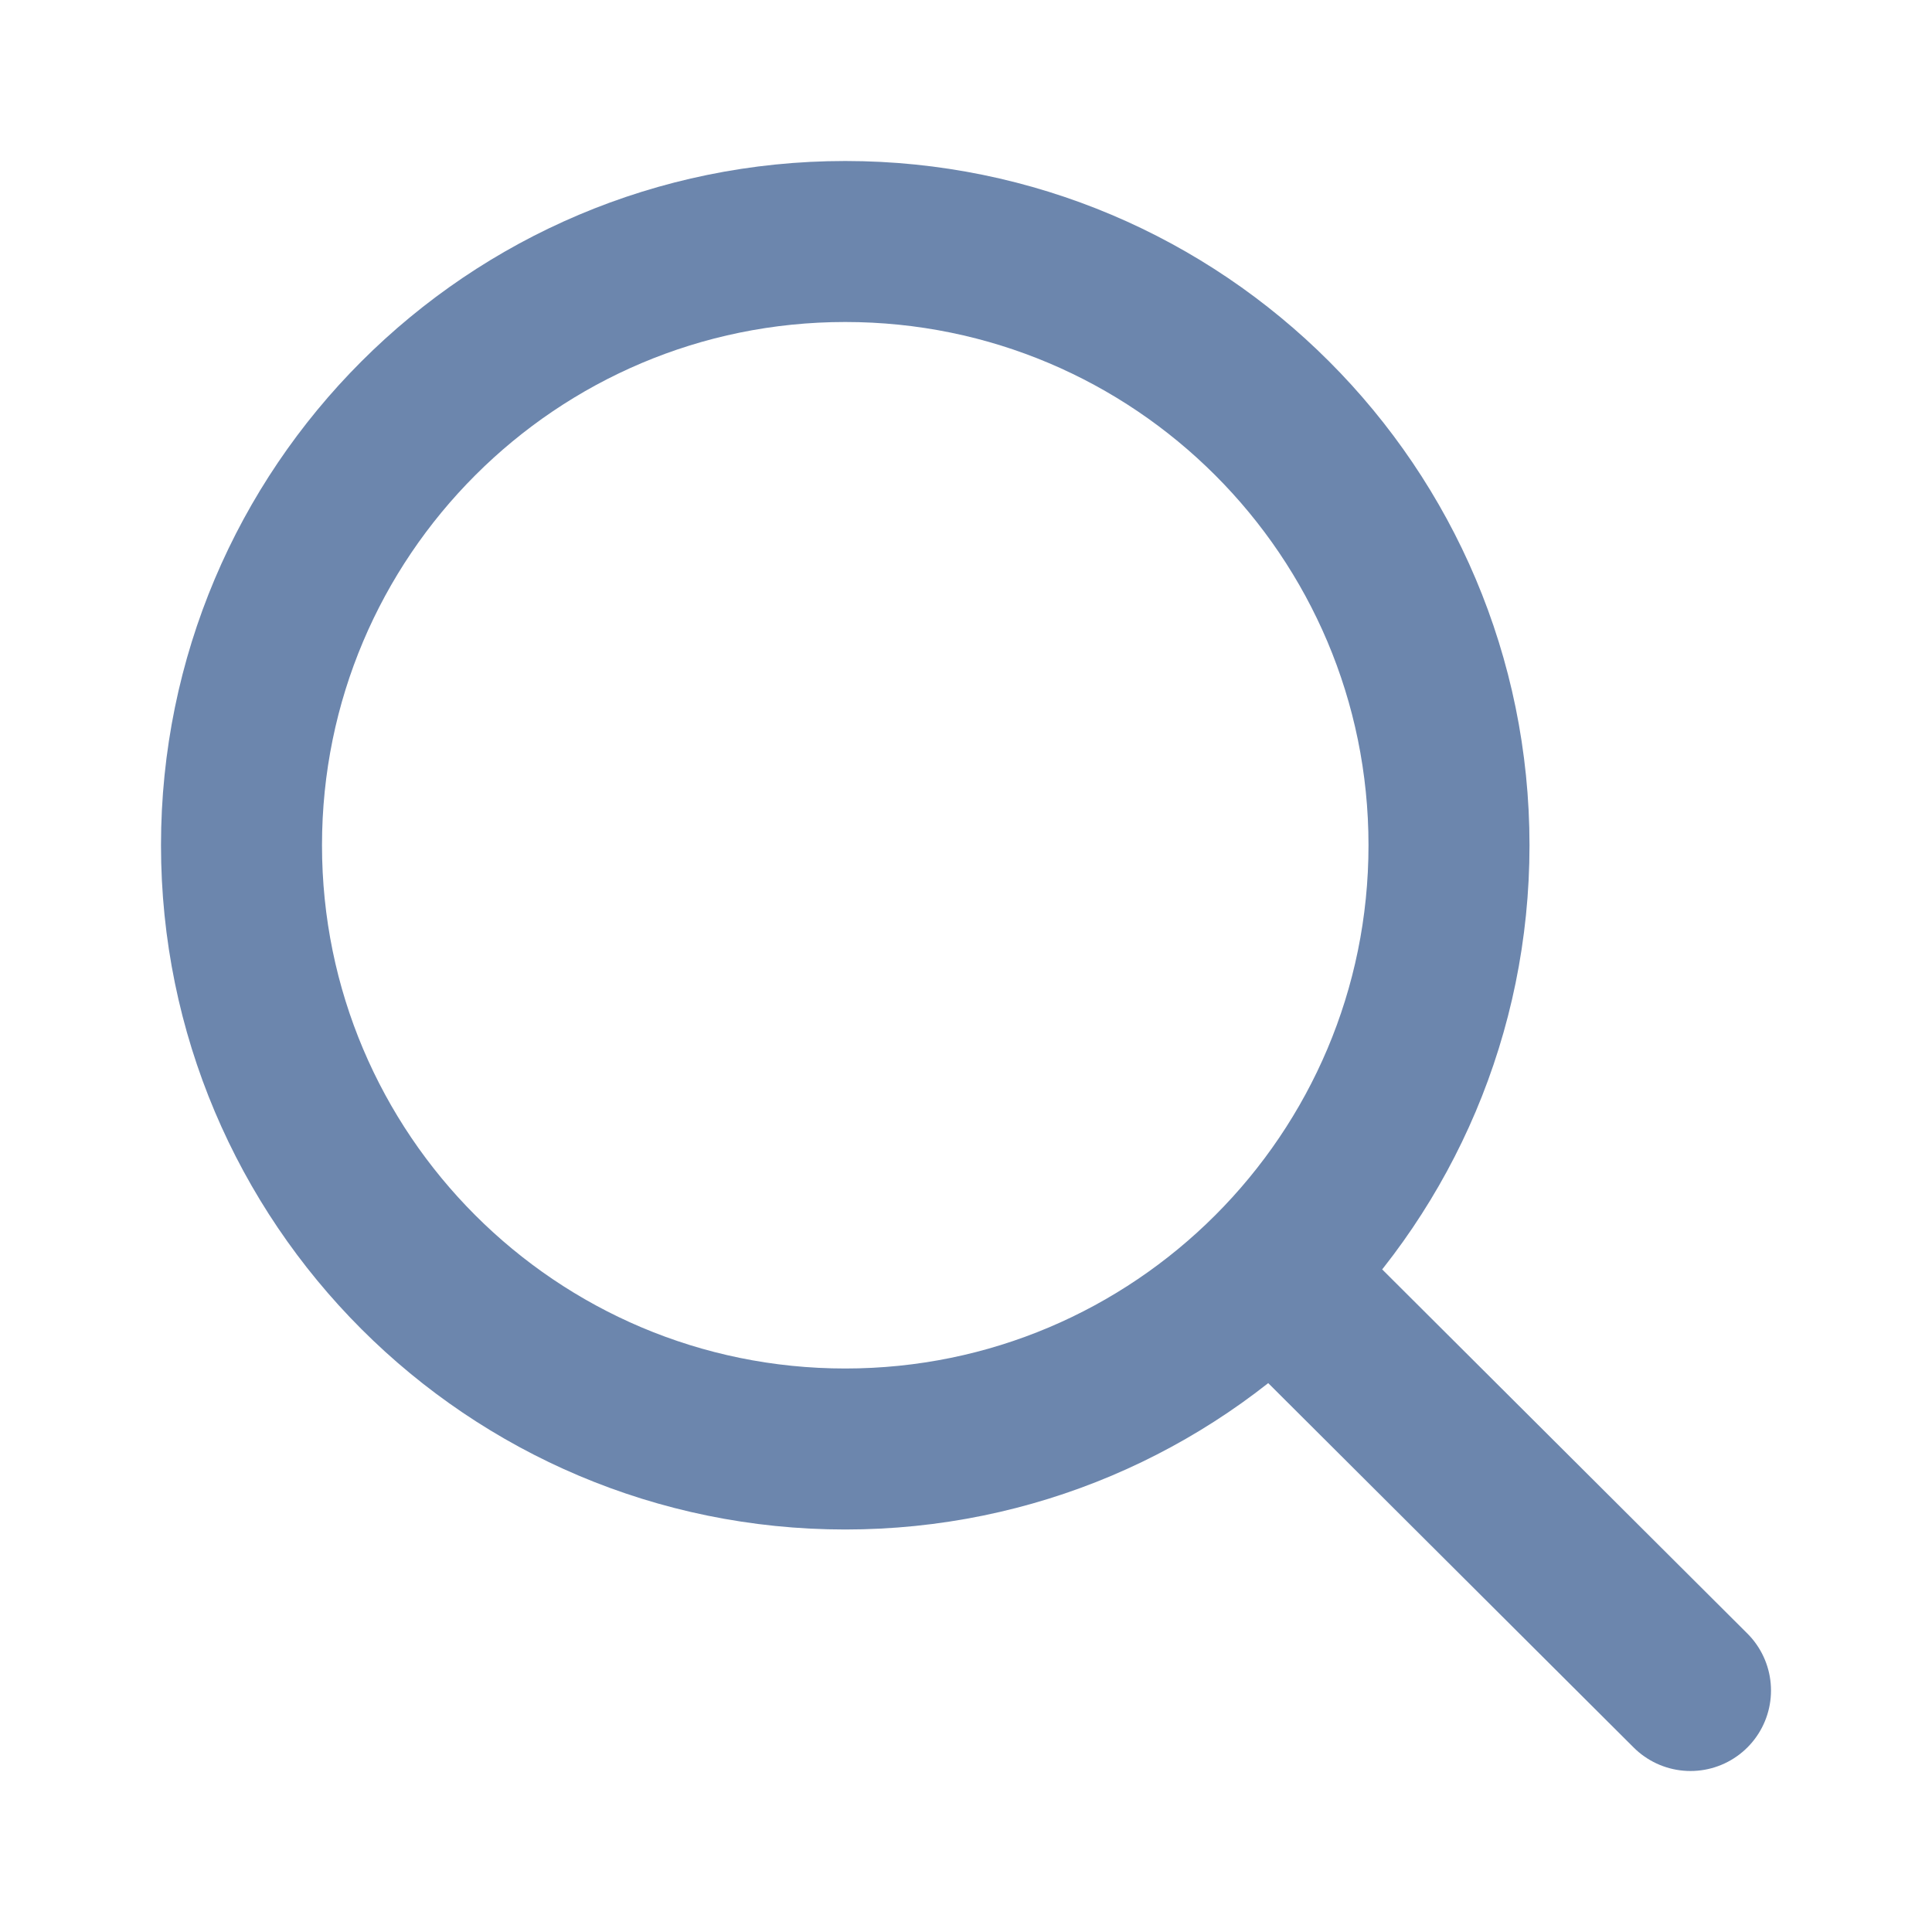
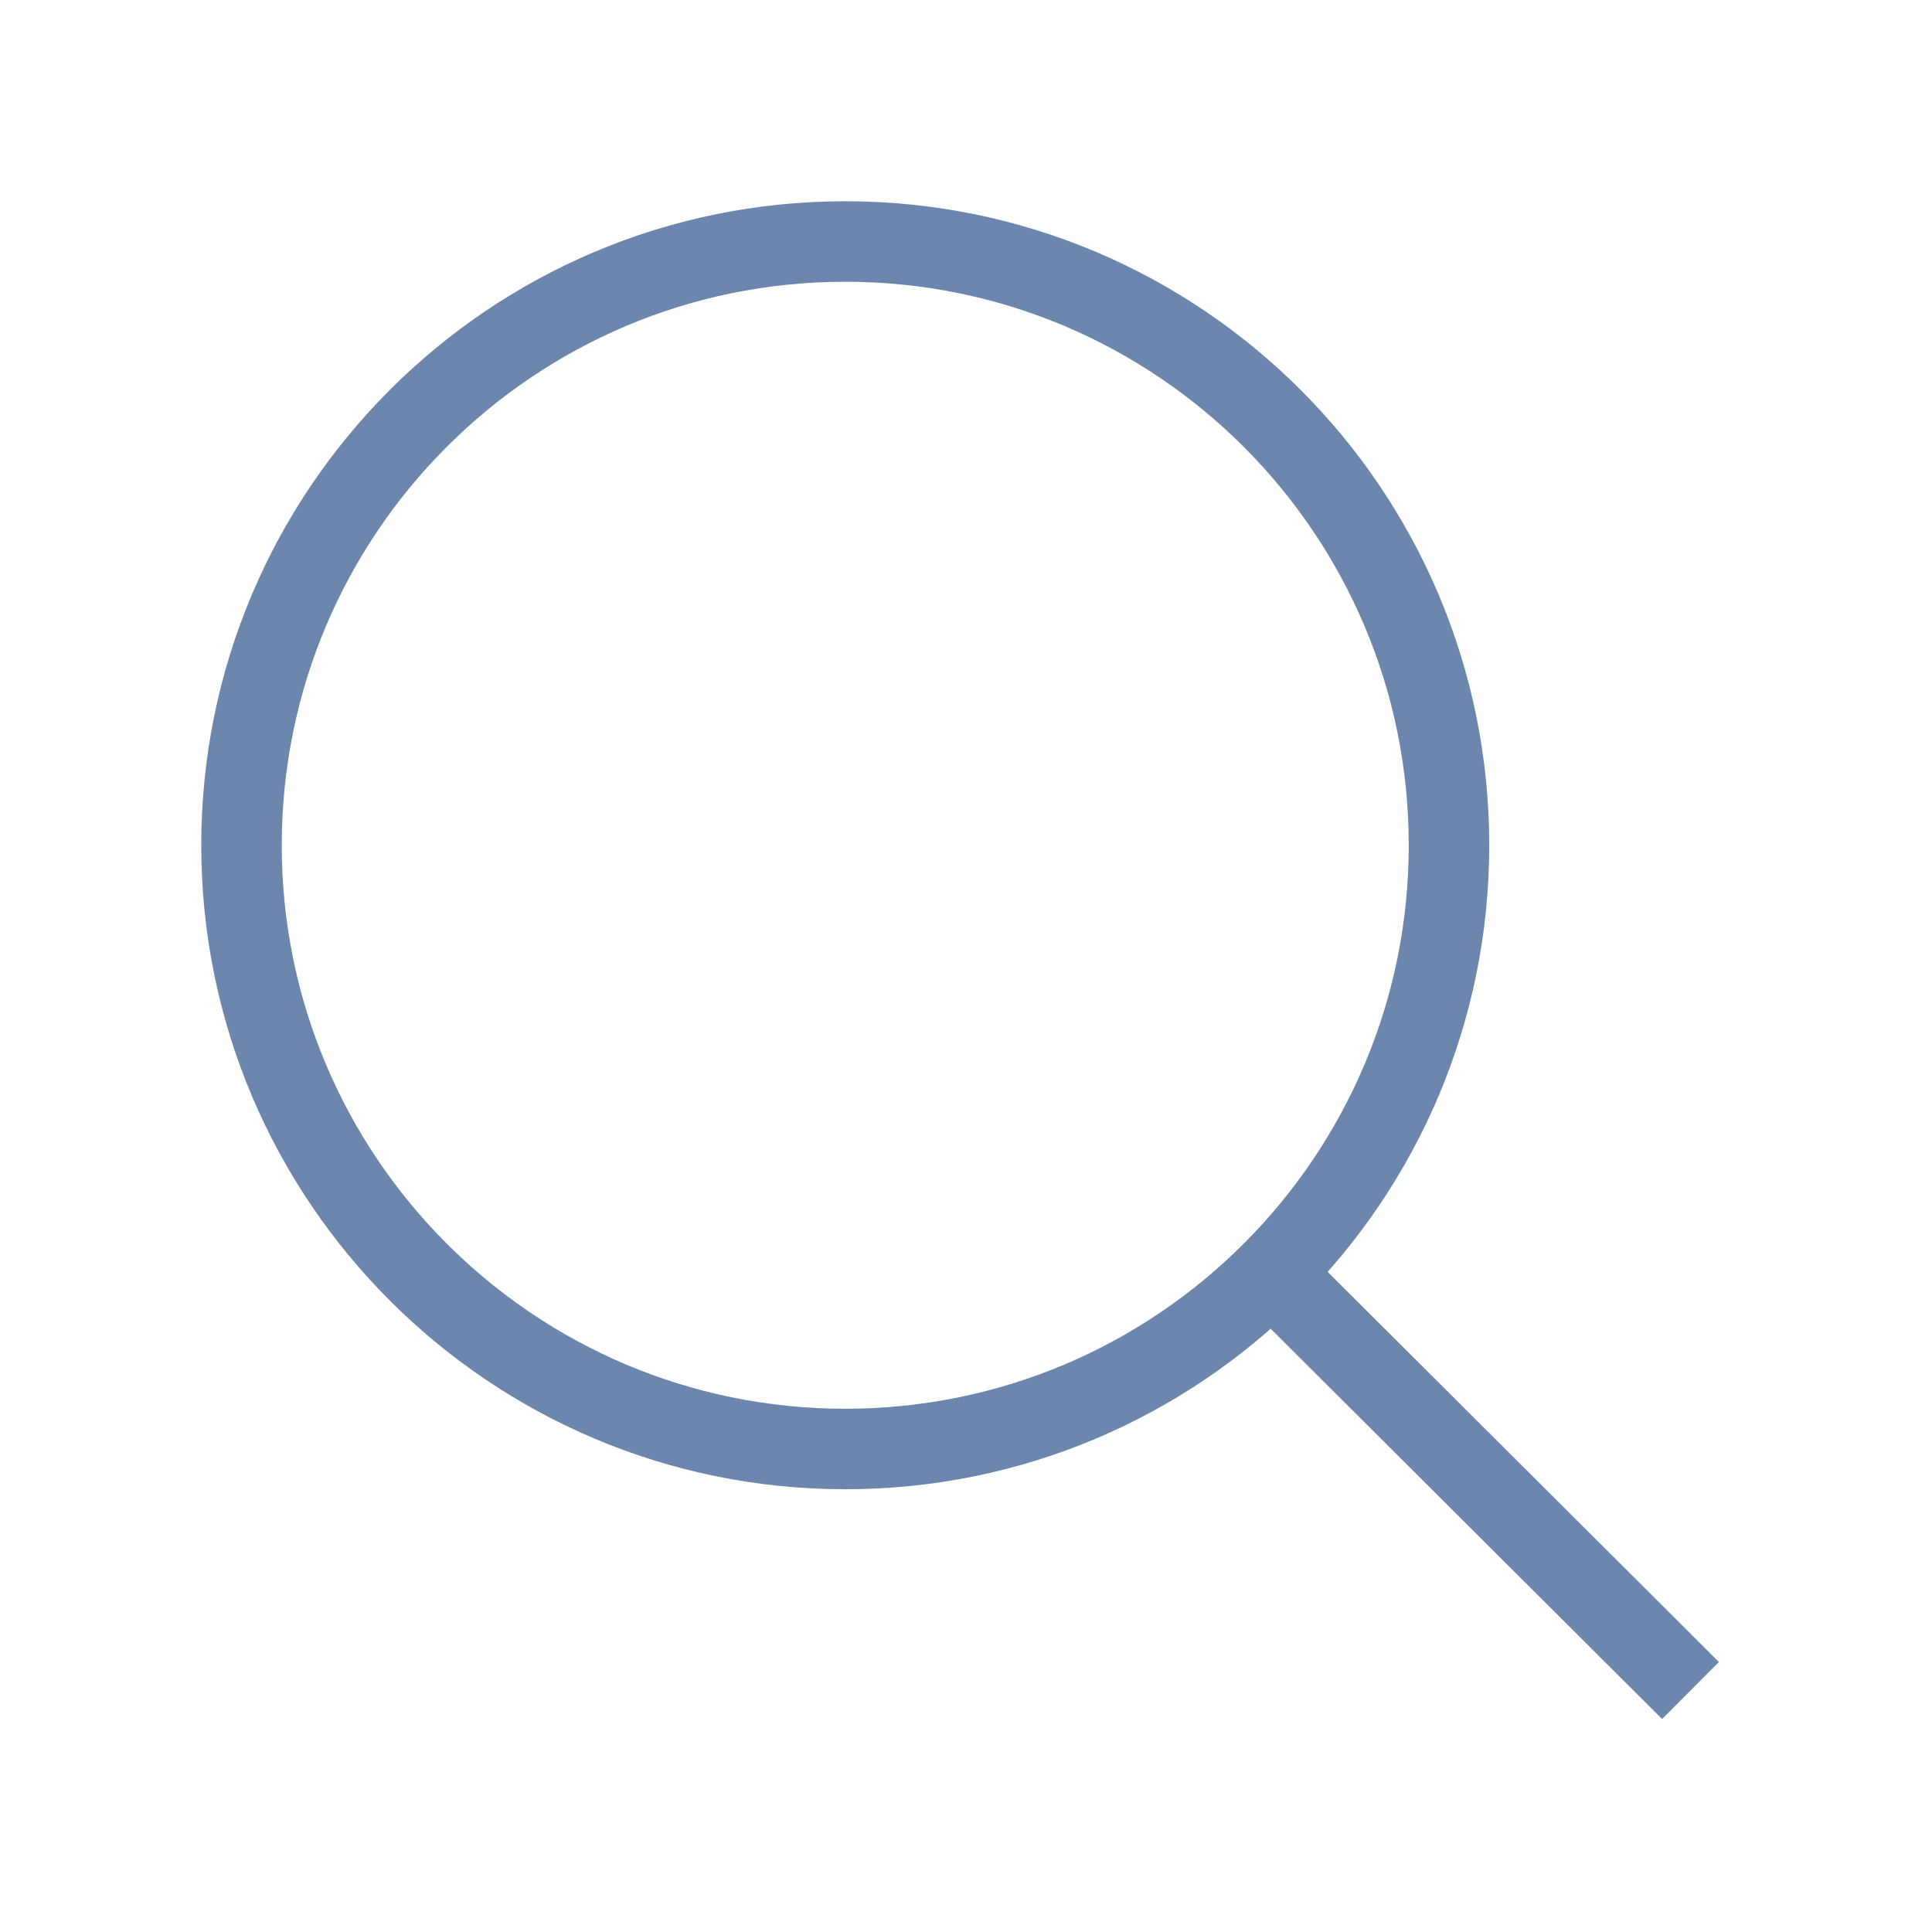
<svg xmlns="http://www.w3.org/2000/svg" width="800px" height="800px" viewBox="0 0 24 24" fill="none">
-   <path d="M15.796 15.811L21 21M18 10.5C18 14.642 14.642 18 10.5 18C6.358 18 3 14.642 3 10.5C3 6.358 6.358 3 10.5 3C14.642 3 18 6.358 18 10.5Z" stroke="#6c86ad" stroke-width="2" stroke-linecap="round" stroke-linejoin="round" />
+   <path d="M15.796 15.811L21 21M18 10.5C18 14.642 14.642 18 10.5 18C6.358 18 3 14.642 3 10.5C3 6.358 6.358 3 10.5 3C14.642 3 18 6.358 18 10.5Z" stroke="#6c86ad" strokeWidth="2" strokeLinecap="round" strokeLinejoin="round" />
</svg>
